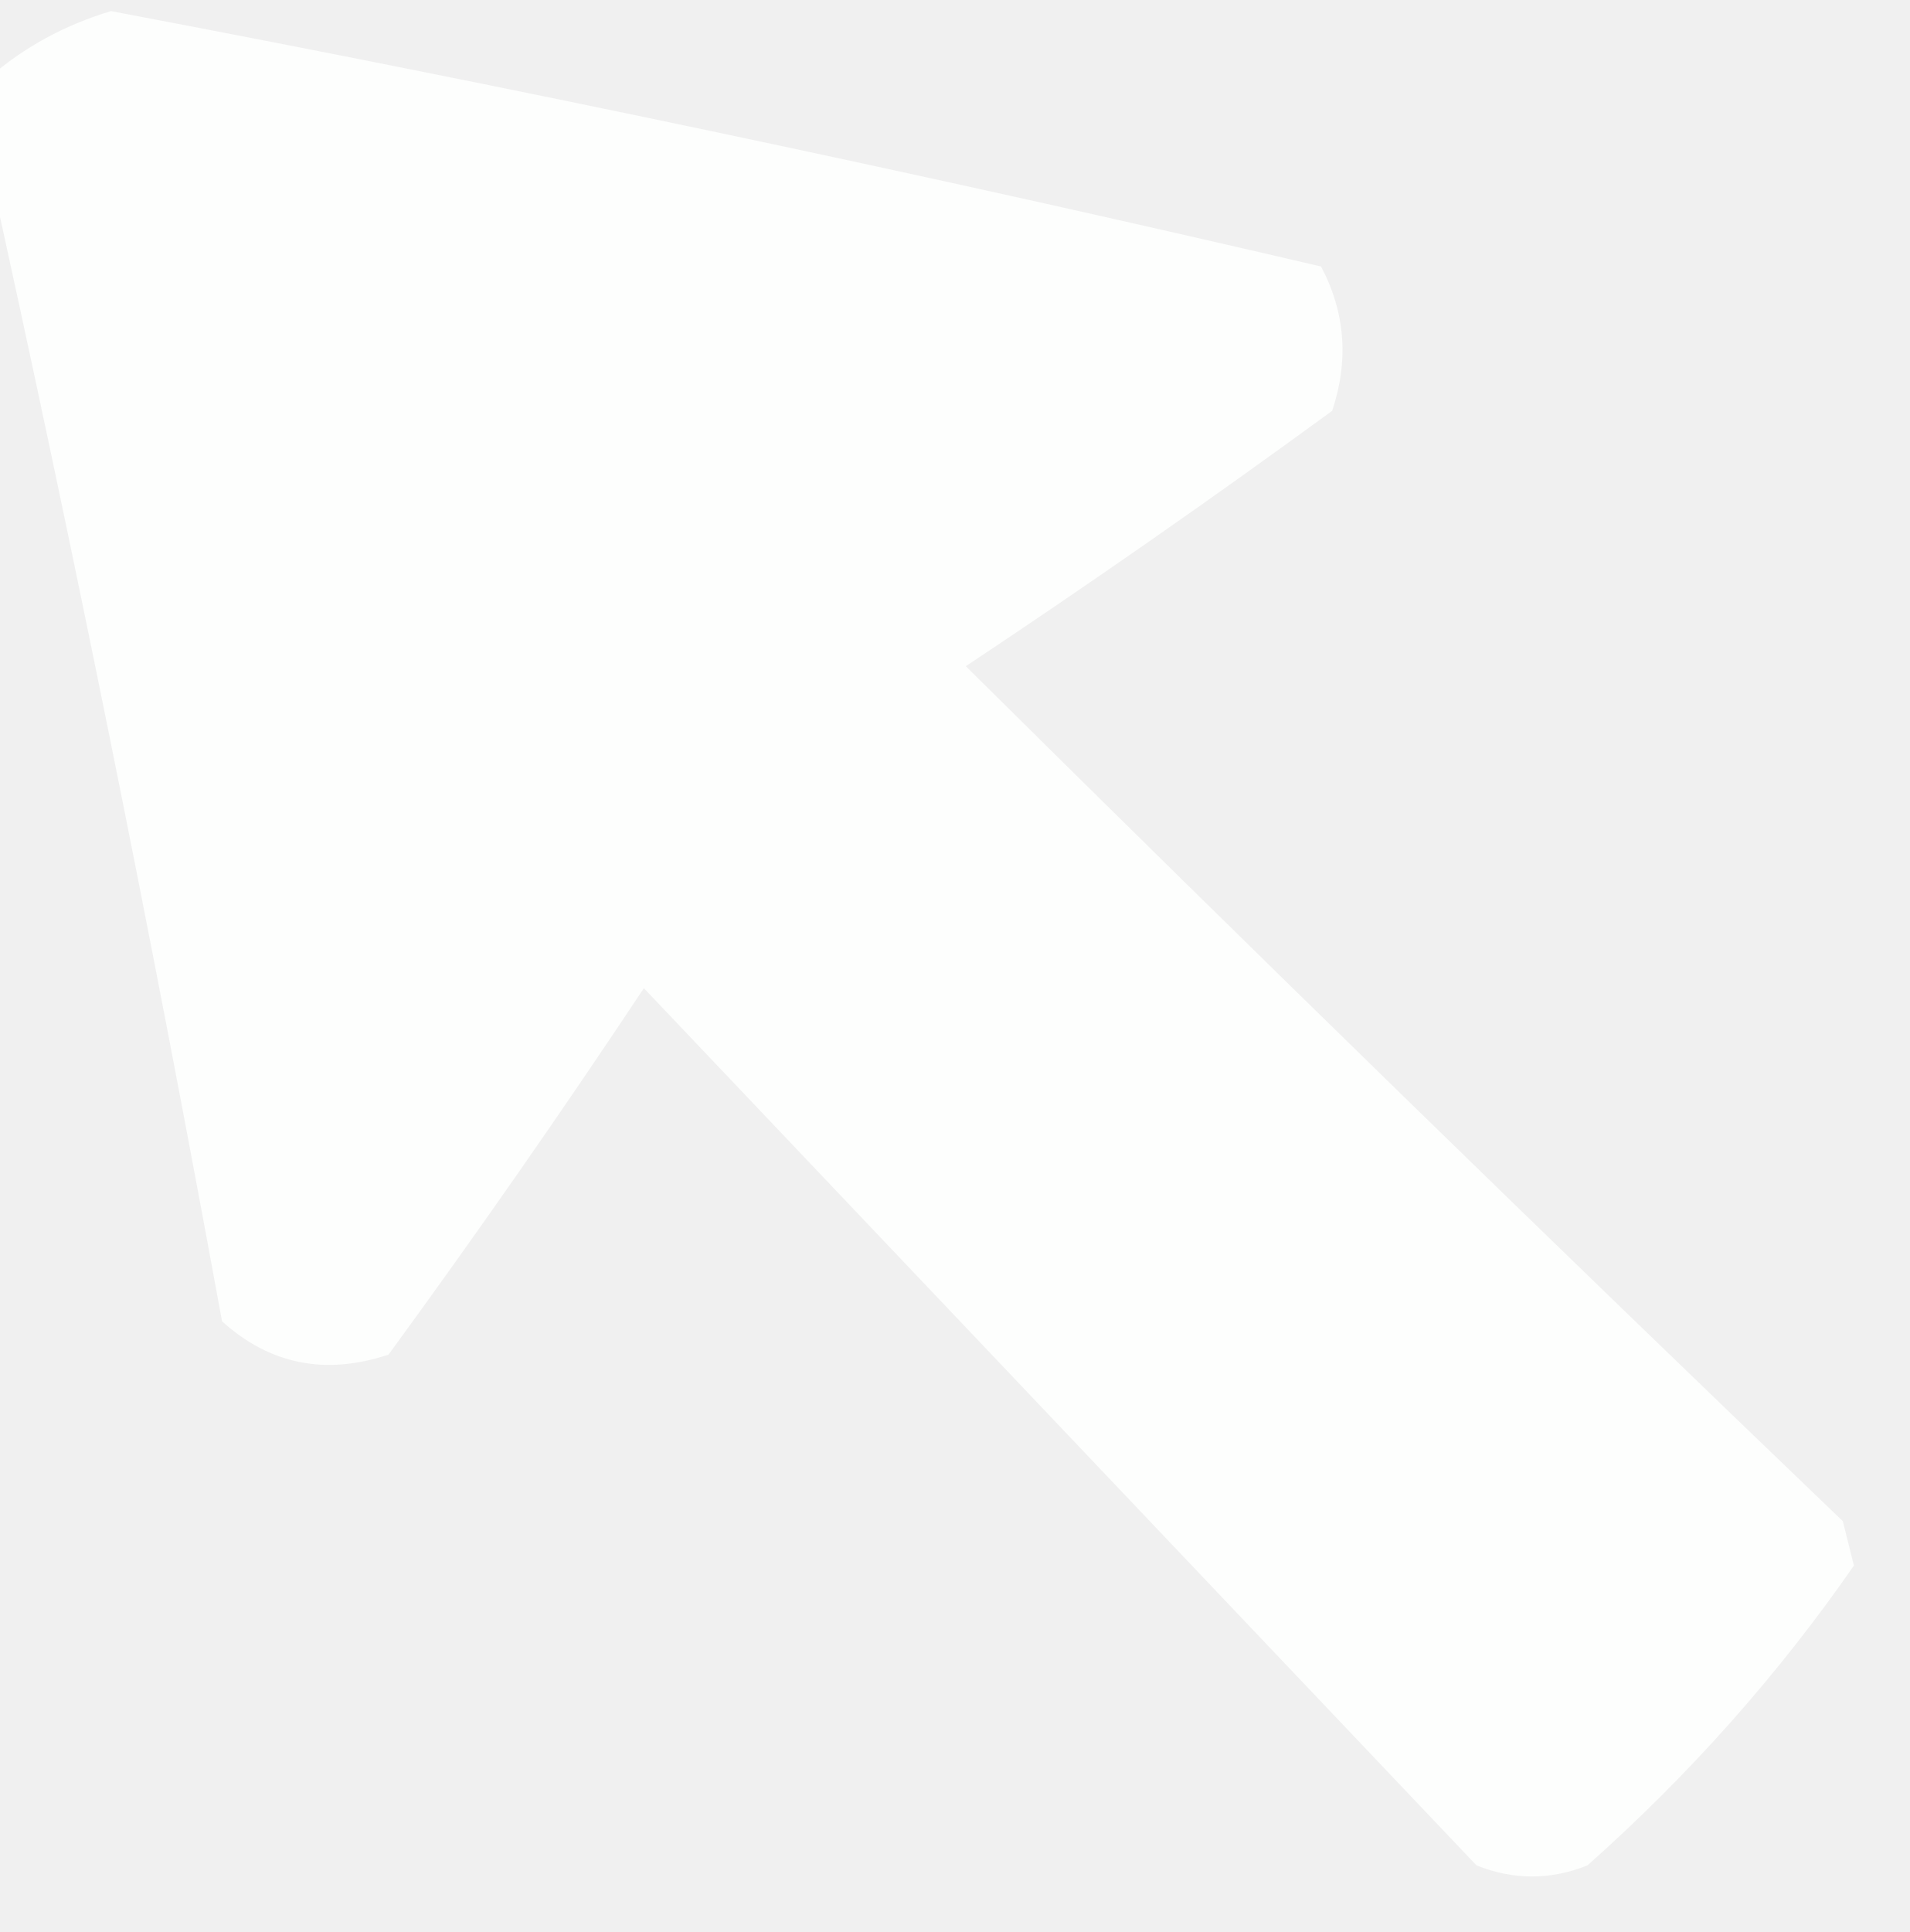
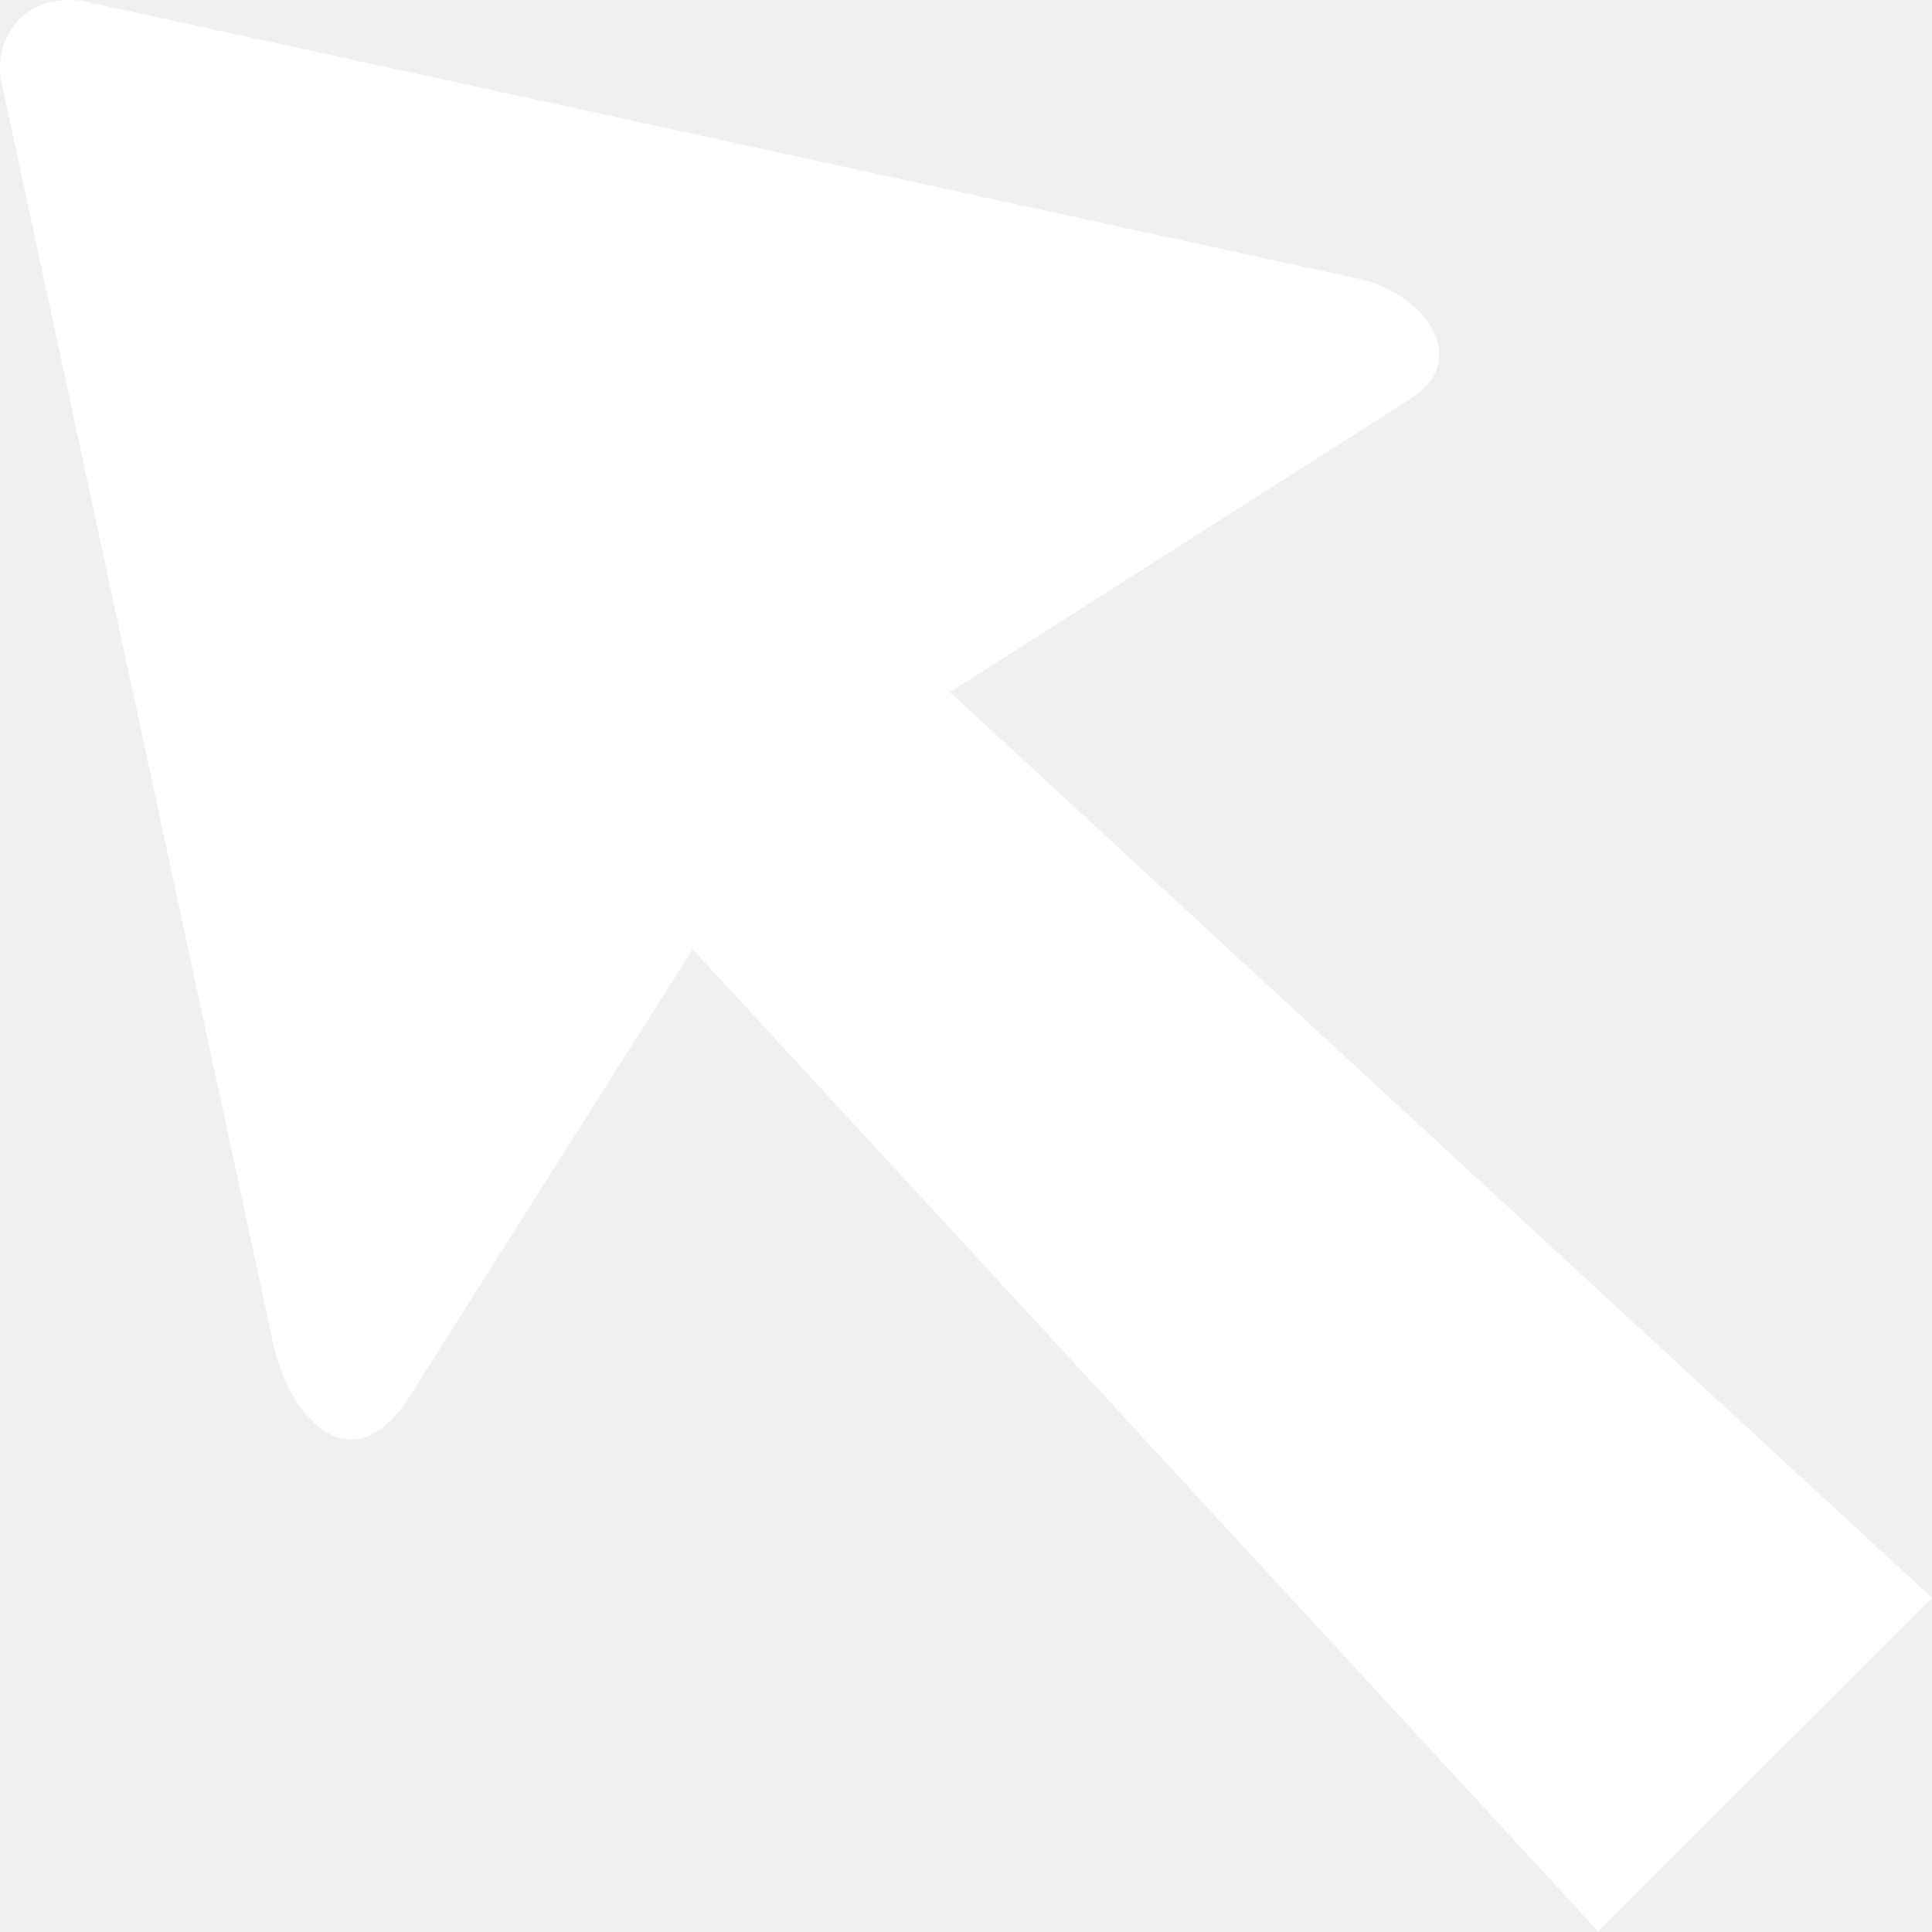
- <svg xmlns="http://www.w3.org/2000/svg" version="1.1" width="86px" height="87px" style="shape-rendering:geometricPrecision; text-rendering:geometricPrecision; image-rendering:optimizeQuality; fill-rule:evenodd; clip-rule:evenodd">
-   <g>
-     <path style="opacity:0.911" fill="#fefffe" d="M -0.5,7.5 C -0.5,6.167 -0.5,4.833 -0.5,3.5C 1.082,2.124 2.915,1.124 5,0.5C 23.269,3.954 41.436,7.787 59.5,12C 60.591,14.064 60.758,16.23 60,18.5C 54.587,22.456 49.087,26.29 43.5,30C 56.57,42.948 69.737,55.781 83,68.5C 83.167,69.167 83.333,69.833 83.5,70.5C 80.088,75.419 76.088,79.919 71.5,84C 69.833,84.667 68.167,84.667 66.5,84C 54,70.833 41.5,57.667 29,44.5C 25.29,50.087 21.456,55.587 17.5,61C 14.653,61.944 12.153,61.444 10,59.5C 6.794,41.971 3.294,24.637 -0.5,7.5 Z" />
-   </g>
+ <svg xmlns="http://www.w3.org/2000/svg" width="100%" height="100%" viewBox="0 0 13646 13642" version="1.1" xml:space="preserve" style="fill-rule:evenodd;clip-rule:evenodd;stroke-linejoin:round;stroke-miterlimit:2;">
+   <path d="M4892.52,6704.9l6395.72,6936.89l2357.43,-2356.01l-6936.3,-6396.73l3248.54,-2069.29c433.934,-268.283 122.377,-729.593 -339.273,-845.526l-9041.27,-1968.73c-440.263,-53.652 -617.575,295.453 -569.807,562.047l1926.37,8941.34c117.736,509.432 540.889,969.278 939.7,385.081l2018.9,-3189.03l0,-0.047Z" style="fill:#fff;" />
</svg>
